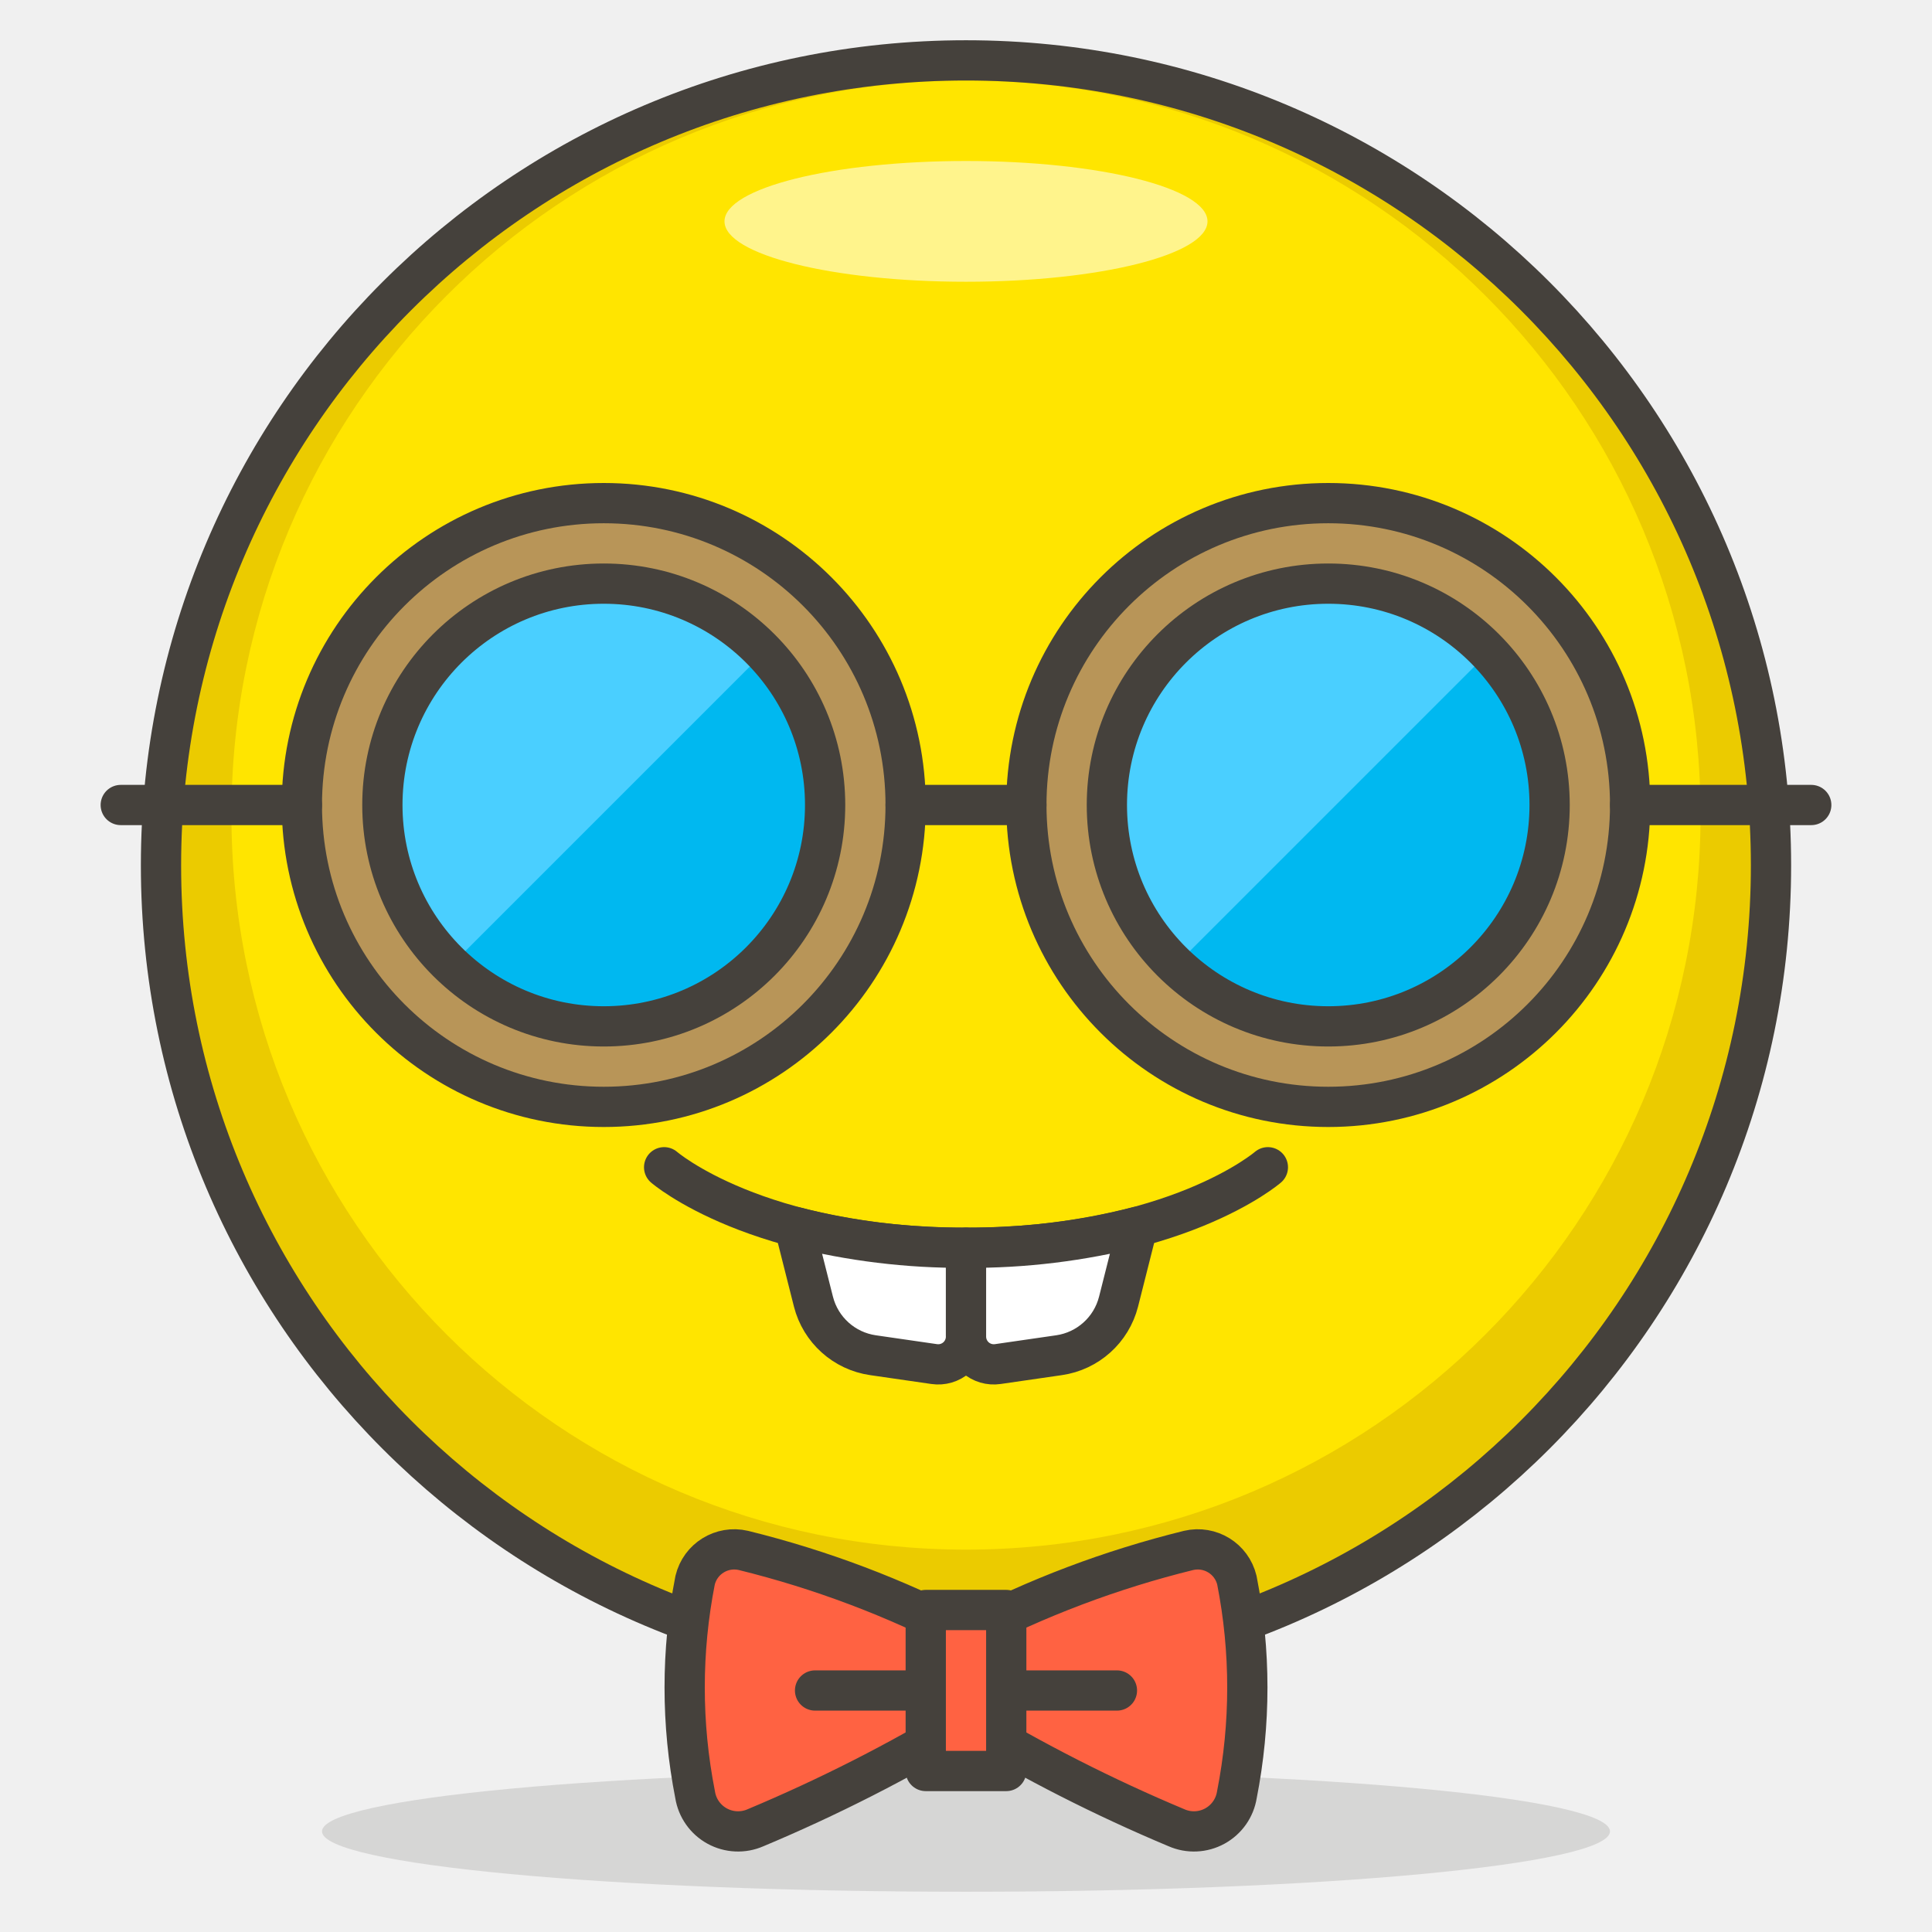
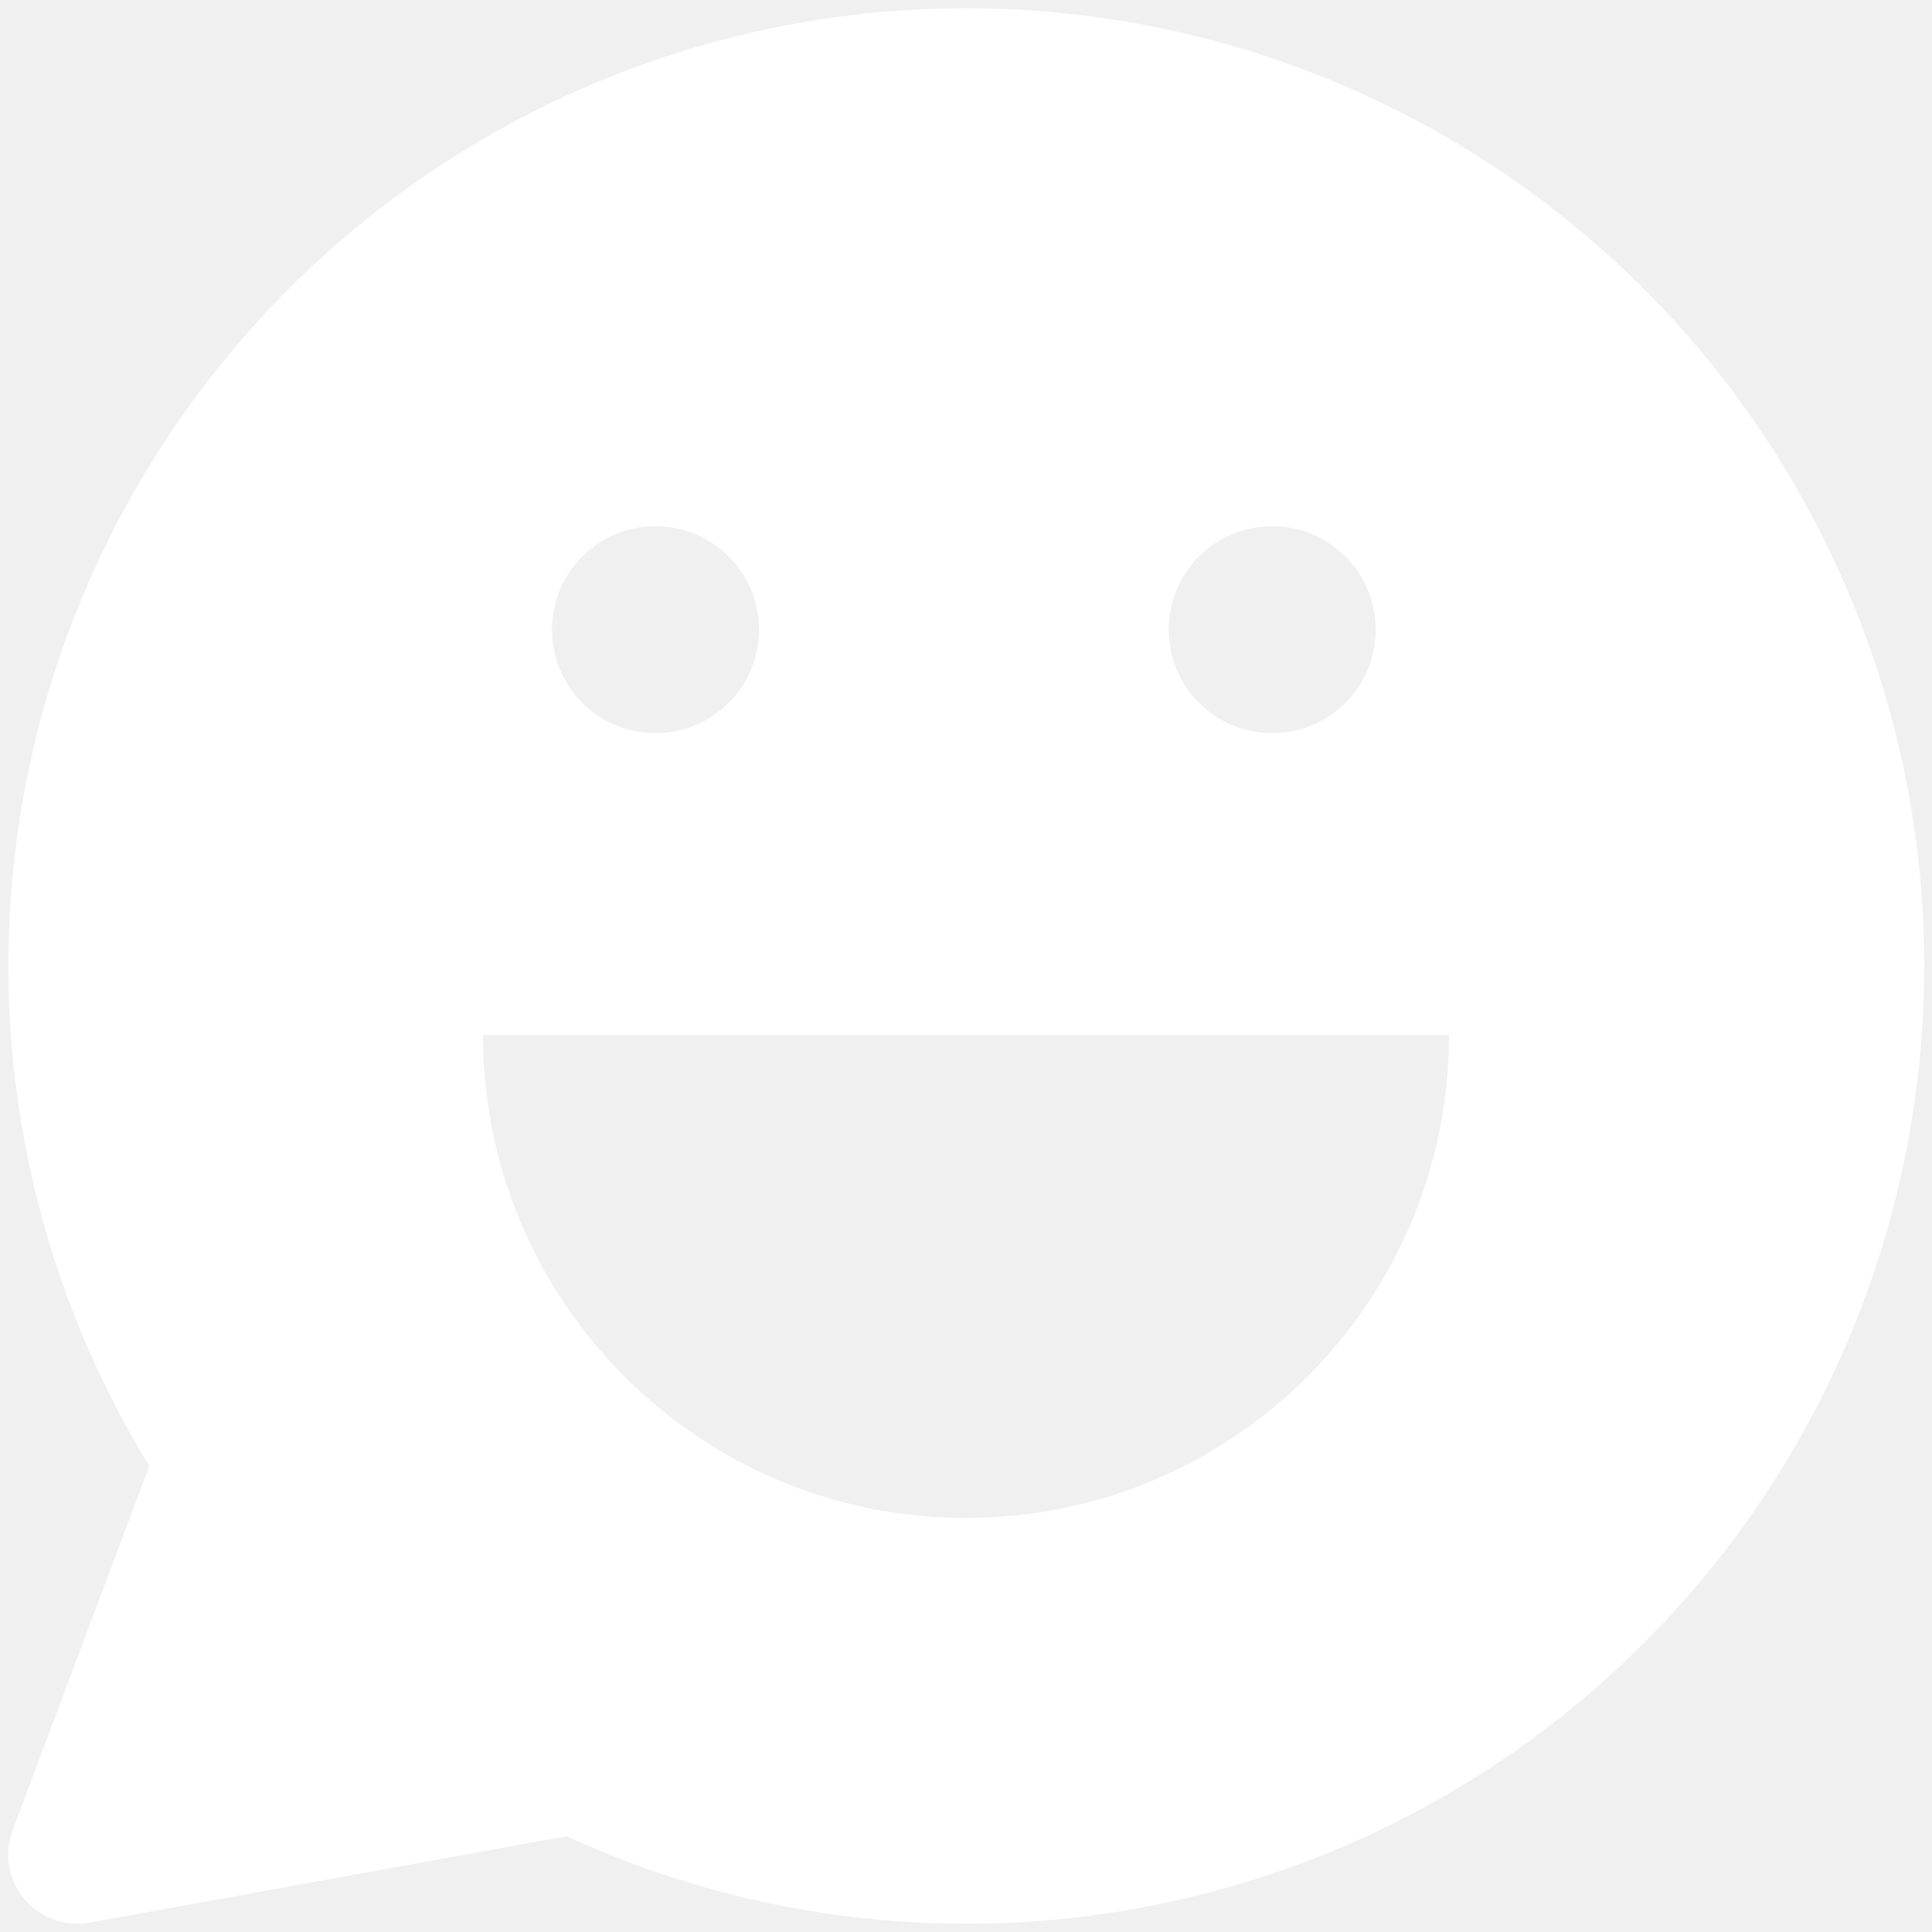
- <svg xmlns="http://www.w3.org/2000/svg" width="undefined" height="undefined" viewBox="0 0 48 48">
-   <path fill="#ffe500" d="M4 21.5a20 20 0 1 0 40 0a20 20 0 1 0-40 0Z" />
-   <path fill="#ebcb00" d="M24 1.5a20 20 0 1 0 20 20a20 20 0 0 0-20-20Zm0 37a18.25 18.25 0 1 1 18.25-18.25A18.25 18.25 0 0 1 24 38.5Z" />
-   <path fill="#fff48c" d="M18 5.5a6 1.5 0 1 0 12 0a6 1.5 0 1 0-12 0Z" />
-   <path fill="#45413c" d="M8 45.5a16 1.5 0 1 0 32 0a16 1.5 0 1 0-32 0Z" opacity=".15" />
-   <path fill="none" stroke="#45413c" stroke-linecap="round" stroke-linejoin="round" d="M4 21.5a20 20 0 1 0 40 0a20 20 0 1 0-40 0Z" />
-   <path fill="none" stroke="#45413c" stroke-linecap="round" stroke-linejoin="round" d="M16.5 29s2.31 2 7.5 2s7.5-2 7.5-2" />
-   <path fill="#fff" stroke="#45413c" stroke-linecap="round" stroke-linejoin="round" d="M20.21 32.34a1.79 1.79 0 0 0 1.48 1.33l1.52.22a.69.69 0 0 0 .79-.69V31a16.81 16.81 0 0 1-4.26-.52Z" />
-   <path fill="#fff" stroke="#45413c" stroke-linecap="round" stroke-linejoin="round" d="M24 31v2.2a.69.69 0 0 0 .79.69l1.52-.22a1.79 1.79 0 0 0 1.48-1.33l.47-1.86A16.81 16.81 0 0 1 24 31Z" />
-   <path fill="#b89558" stroke="#45413c" stroke-linecap="round" stroke-linejoin="round" d="M7.5 20a7.5 7.5 0 1 0 15 0a7.5 7.5 0 1 0-15 0Z" />
-   <path fill="#00b8f0" d="M9.5 20a5.5 5.5 0 1 0 11 0a5.5 5.5 0 1 0-11 0Z" />
-   <path fill="#4acfff" d="M15 14.5a5.5 5.5 0 0 0-3.81 9.5L19 16.19a5.47 5.47 0 0 0-4-1.69Z" />
-   <path fill="none" stroke="#45413c" stroke-linecap="round" stroke-linejoin="round" d="M9.5 20a5.5 5.5 0 1 0 11 0a5.5 5.5 0 1 0-11 0Z" />
-   <path fill="#b89558" stroke="#45413c" stroke-linecap="round" stroke-linejoin="round" d="M25.5 20a7.5 7.5 0 1 0 15 0a7.5 7.5 0 1 0-15 0Z" />
-   <path fill="#00b8f0" d="M27.5 20a5.5 5.5 0 1 0 11 0a5.5 5.5 0 1 0-11 0Z" />
-   <path fill="#4acfff" d="M33 14.5a5.5 5.5 0 0 0-3.81 9.5L37 16.19a5.47 5.47 0 0 0-4-1.69Z" />
-   <path fill="none" stroke="#45413c" stroke-linecap="round" stroke-linejoin="round" d="M27.5 20a5.5 5.5 0 1 0 11 0a5.5 5.5 0 1 0-11 0Zm13 0H45M7.5 20H3m22.5 0h-3" />
-   <path fill="#ff6242" stroke="#45413c" stroke-linecap="round" stroke-linejoin="round" d="M24 40.61a24.7 24.7 0 0 1 5.53-2.09a1 1 0 0 1 1.2.74a13.8 13.8 0 0 1 0 5.33a1.08 1.08 0 0 1-1.5.82A39.92 39.92 0 0 1 24 42.75Zm0 0a24.7 24.7 0 0 0-5.53-2.09a1 1 0 0 0-1.2.74a13.8 13.8 0 0 0 0 5.33a1.08 1.08 0 0 0 1.5.82A39.92 39.92 0 0 0 24 42.75Z" />
-   <path fill="none" stroke="#45413c" stroke-linecap="round" stroke-linejoin="round" d="M20.25 42h7.5" />
-   <path fill="#ff6242" stroke="#45413c" stroke-linecap="round" stroke-linejoin="round" d="M23 40h2v4h-2Z" />
+ <svg xmlns="http://www.w3.org/2000/svg" width="24" height="24" viewBox="0 0 14 14">
+   <path fill="#ffffff" fill-rule="evenodd" d="M6.998.06a6.94 6.94 0 1 1-2.892 13.246l-3.458.626a.5.5 0 0 1-.557-.668l.991-2.64A6.94 6.94 0 0 1 6.998.06M4.75 5.313a.75.75 0 1 0 0-1.5a.75.75 0 0 0 0 1.5m5.219-.75a.75.75 0 1 1-1.5 0a.75.75 0 0 1 1.5 0M10.5 7.5a3.5 3.5 0 1 1-7 0z" clip-rule="evenodd" />
</svg>
